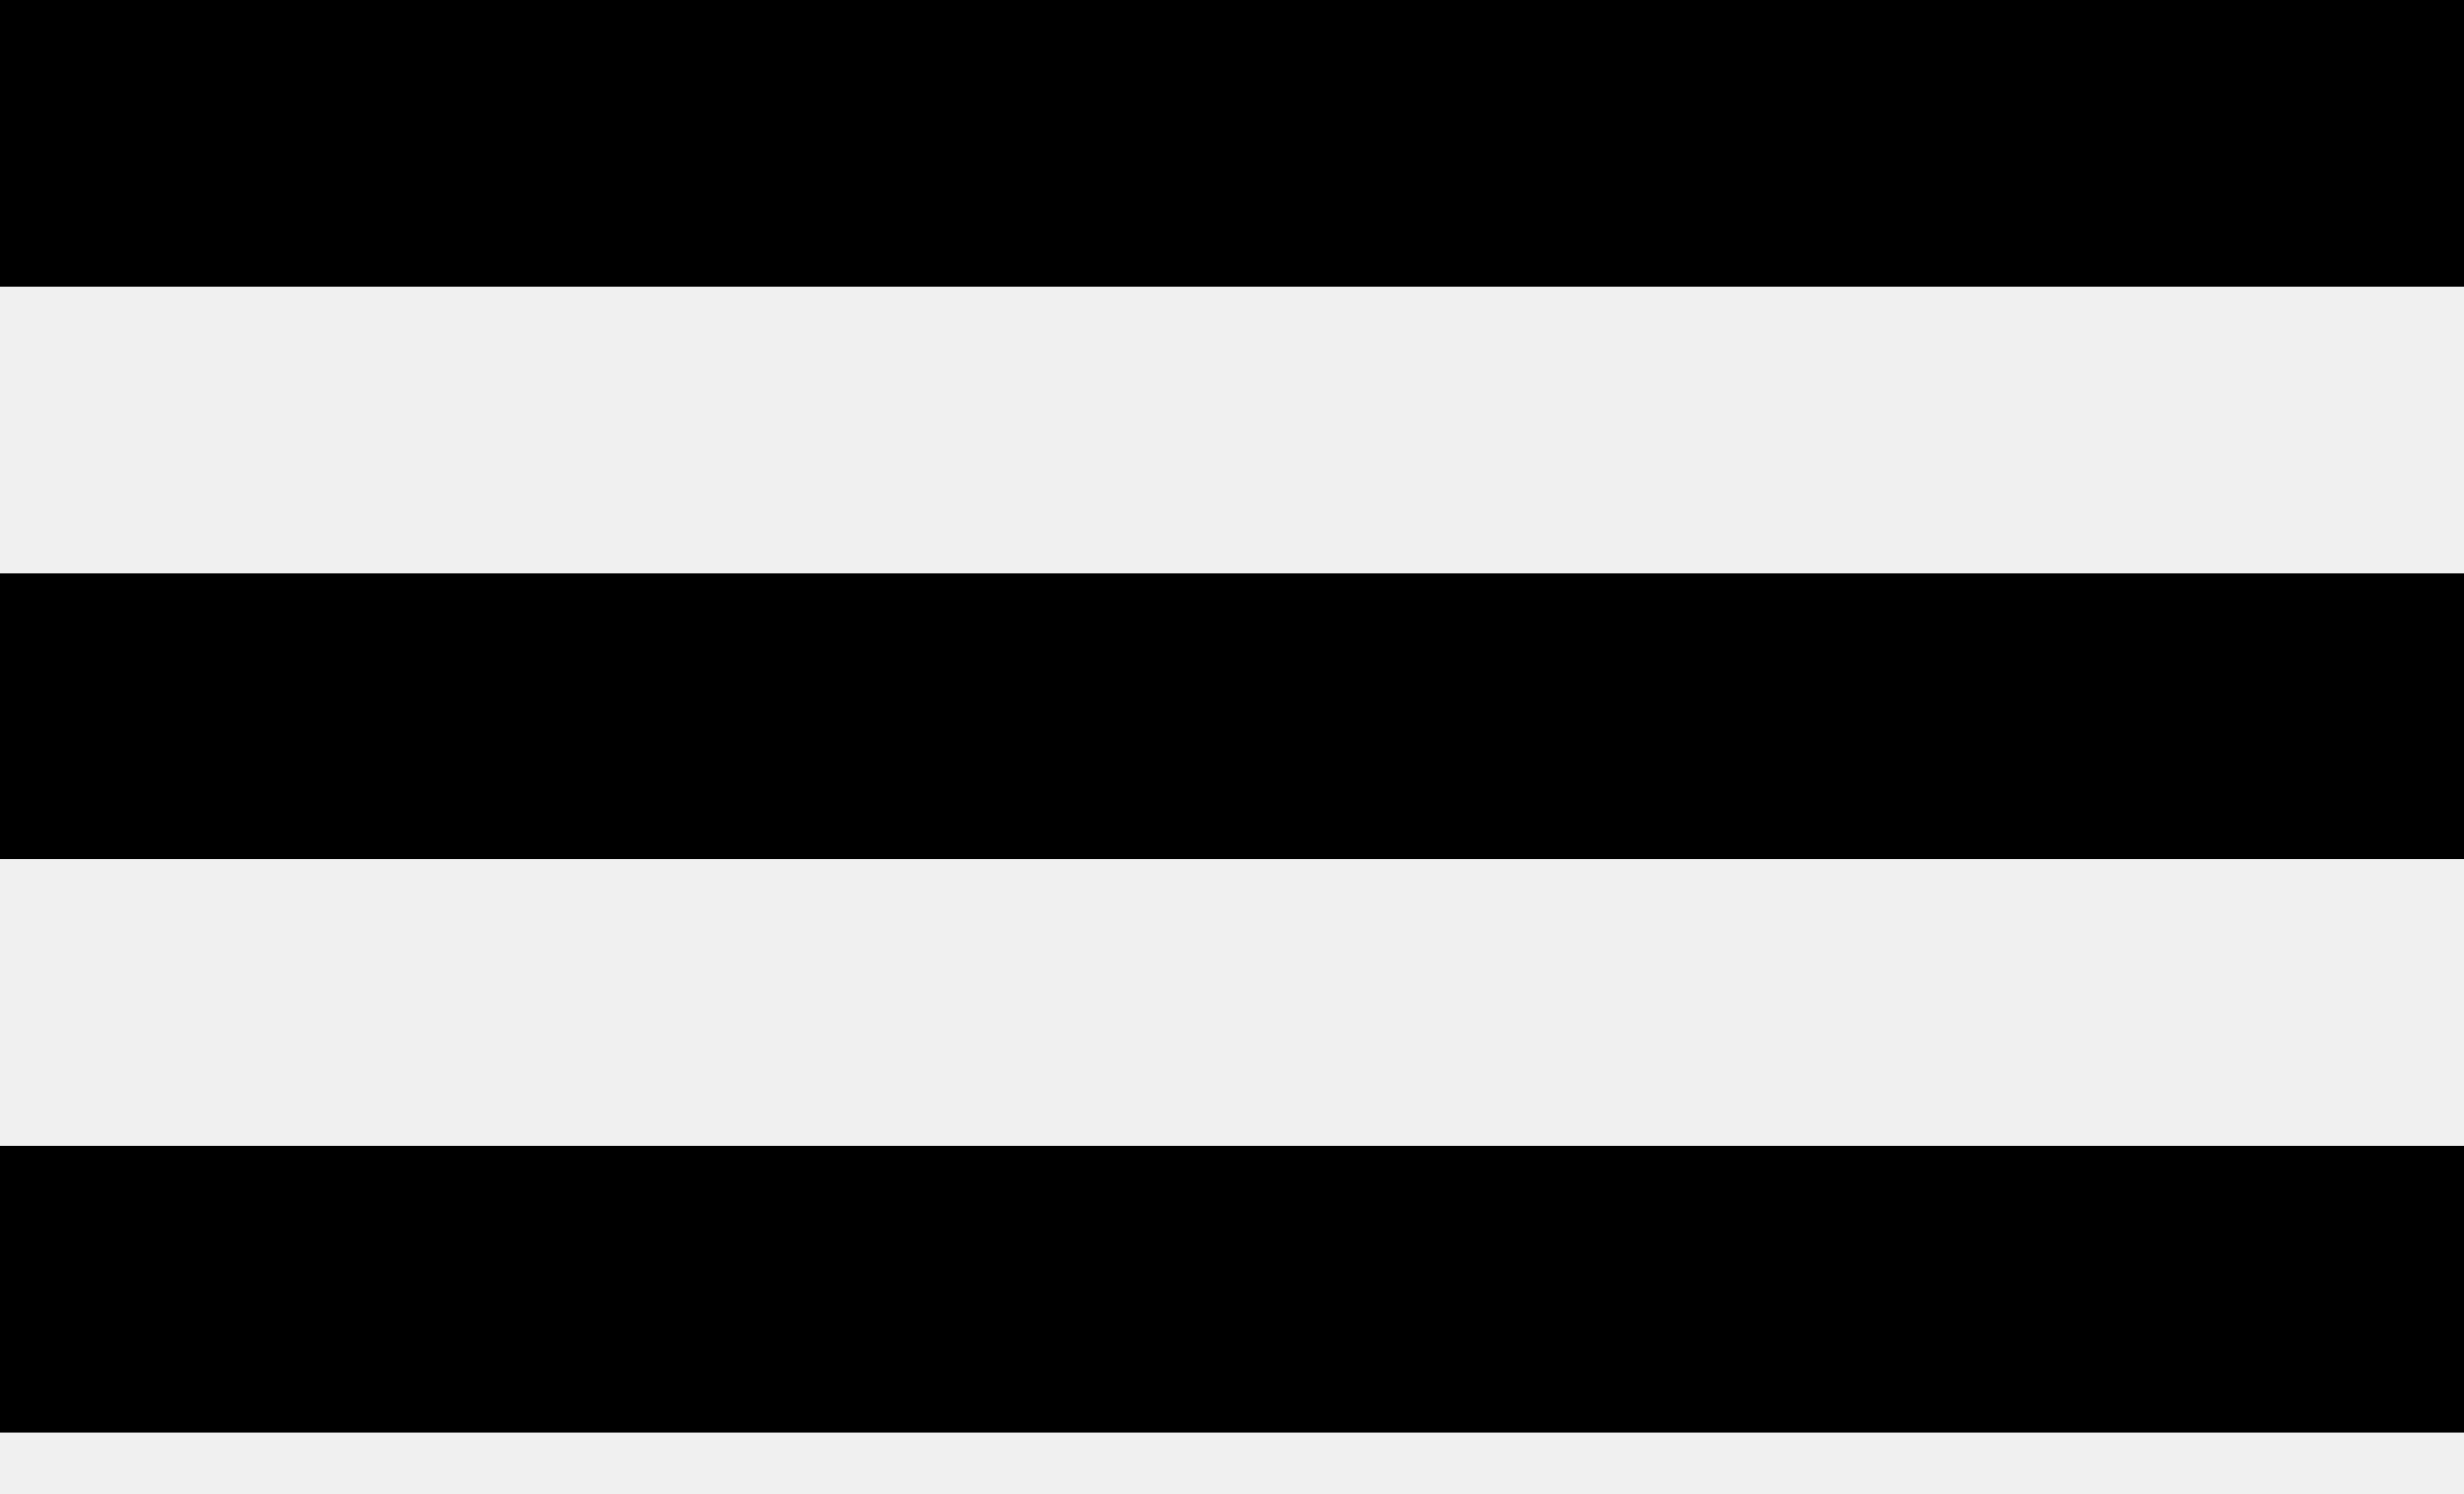
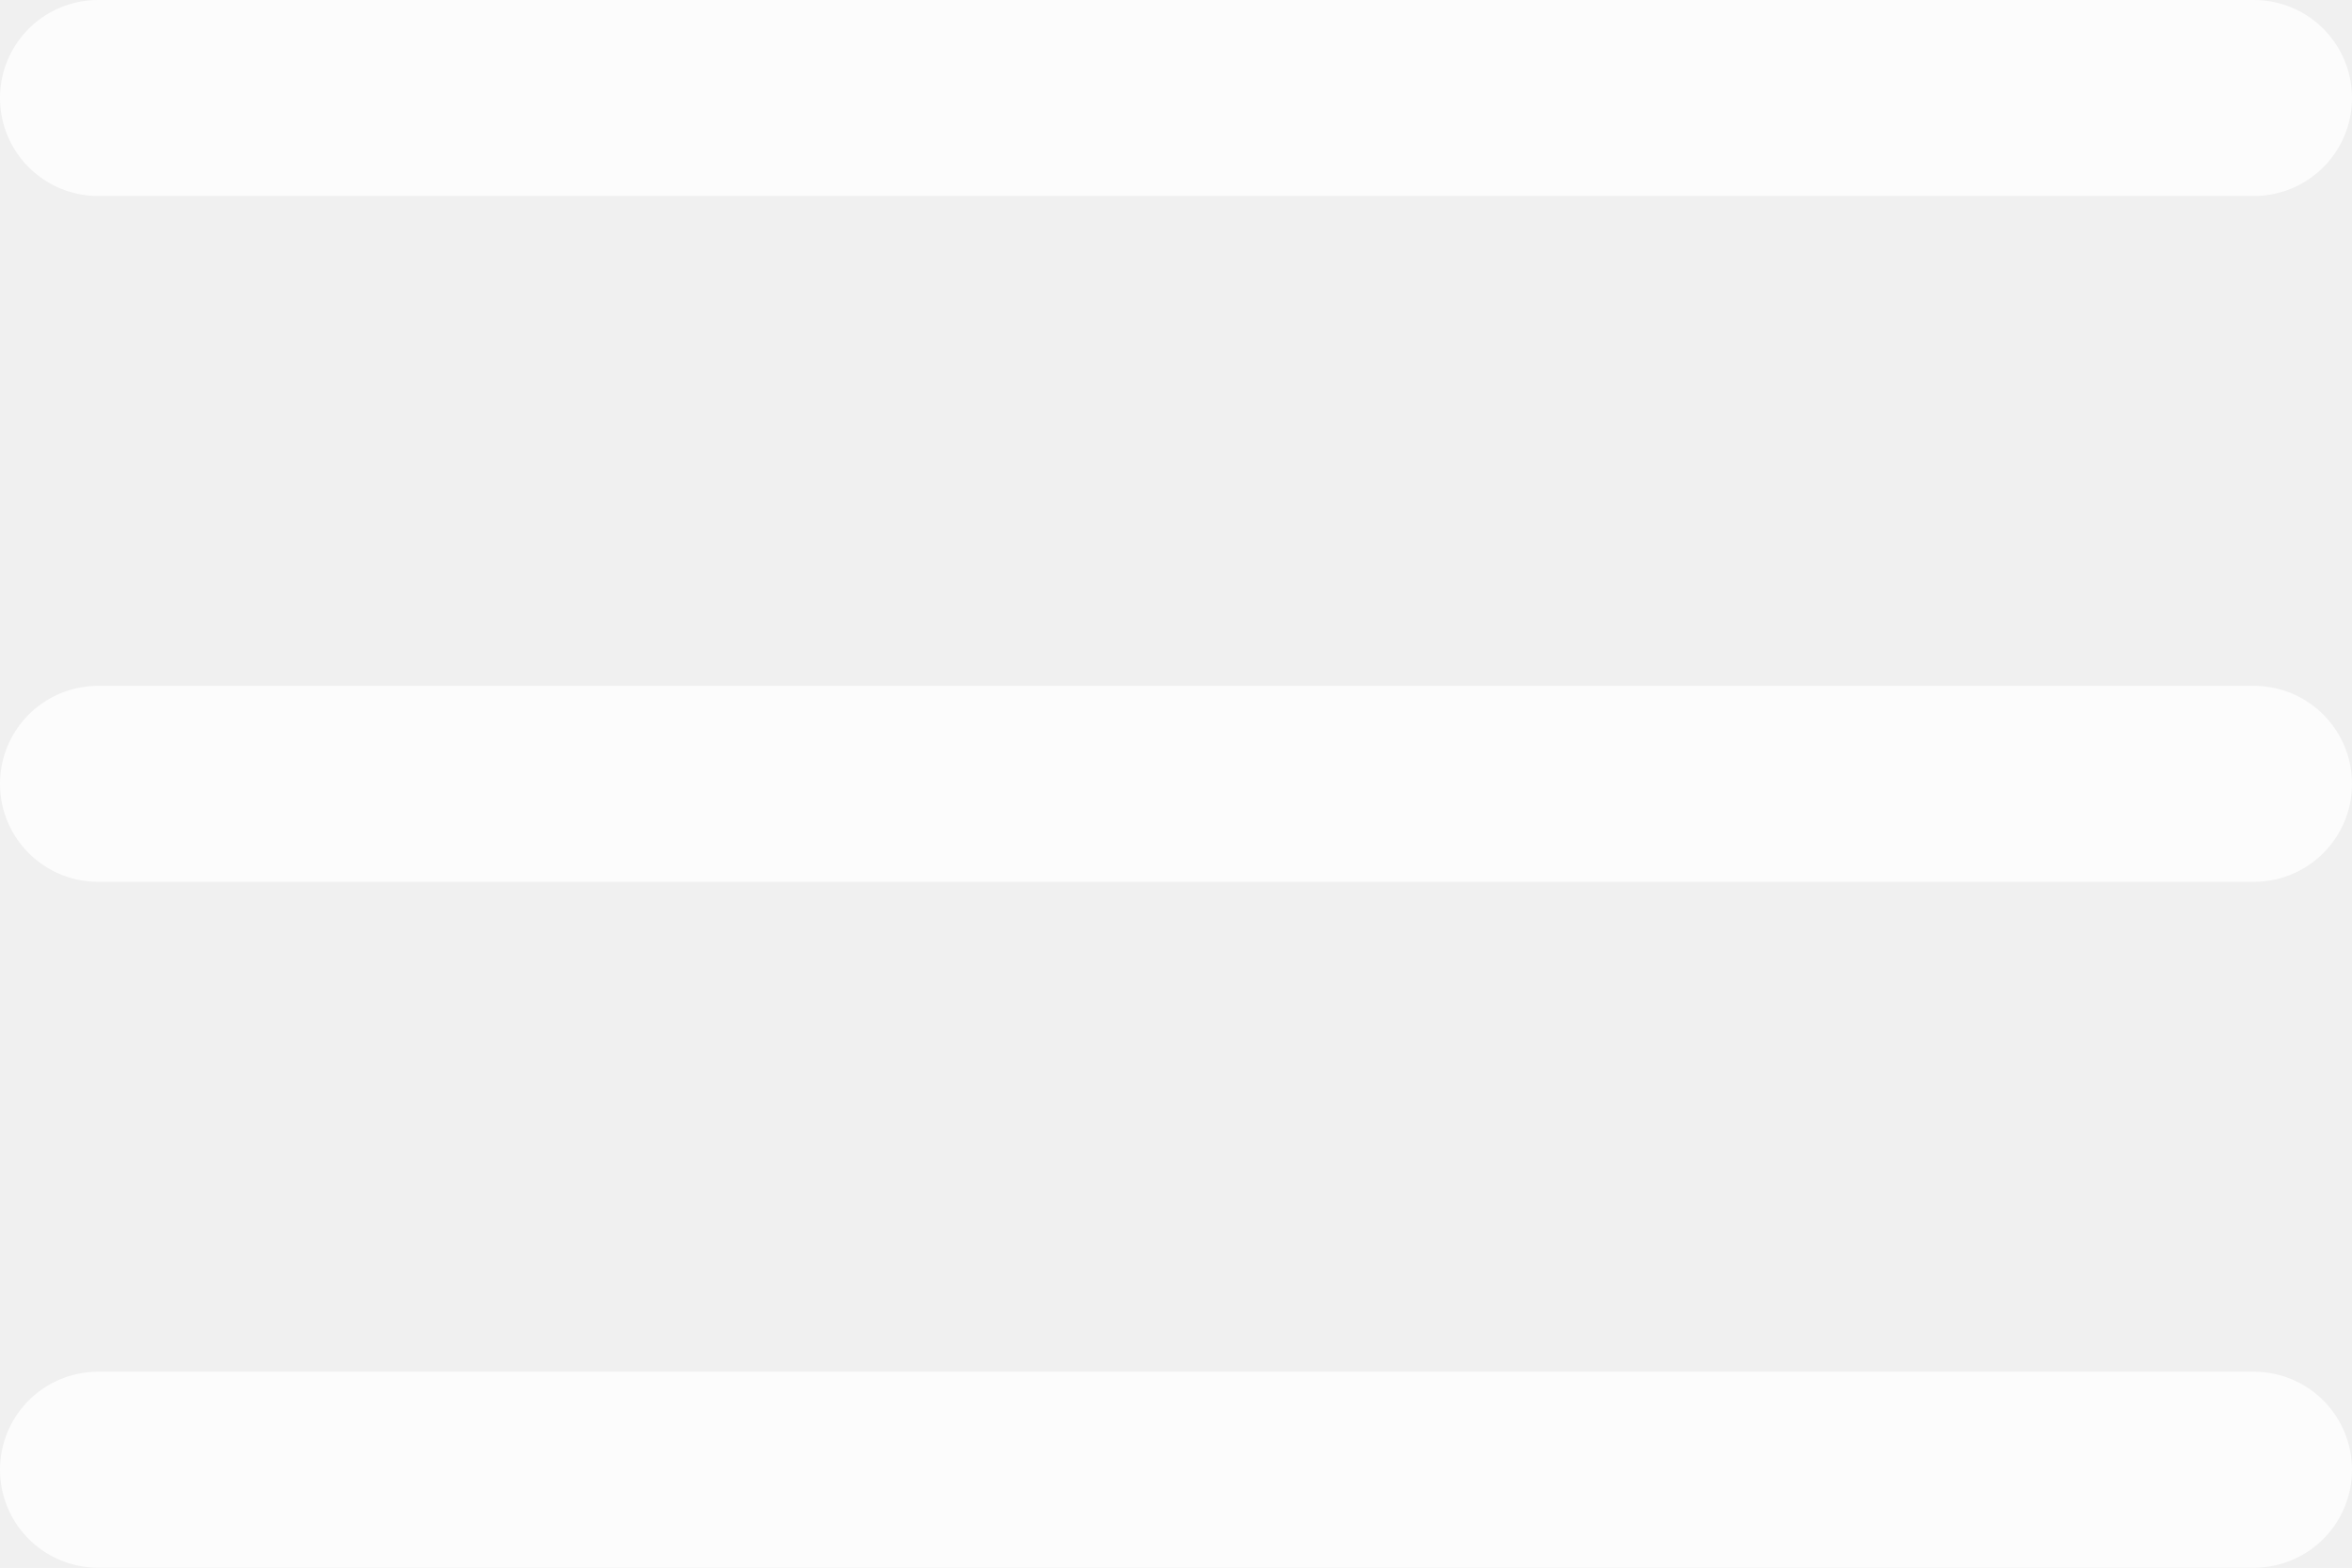
- <svg xmlns="http://www.w3.org/2000/svg" width="33" height="20" viewBox="0 0 33 20" fill="none">
-   <rect width="33" height="3.837" fill="black" />
-   <rect y="7.674" width="33" height="3.837" fill="black" />
-   <rect y="15.35" width="33" height="3.837" fill="black" />
+ <svg xmlns="http://www.w3.org/2000/svg" width="24" height="16" viewBox="0 0 24 16" fill="none">
+   <line x1="1" y1="1" x2="23" y2="1" stroke="white" stroke-opacity="0.8" stroke-width="2" stroke-linecap="round" stroke-linejoin="round" />
+   <line x1="1" y1="8" x2="23" y2="8" stroke="white" stroke-opacity="0.8" stroke-width="2" stroke-linecap="round" stroke-linejoin="round" />
+   <line x1="1" y1="15" x2="23" y2="15" stroke="white" stroke-opacity="0.8" stroke-width="2" stroke-linecap="round" stroke-linejoin="round" />
</svg>
